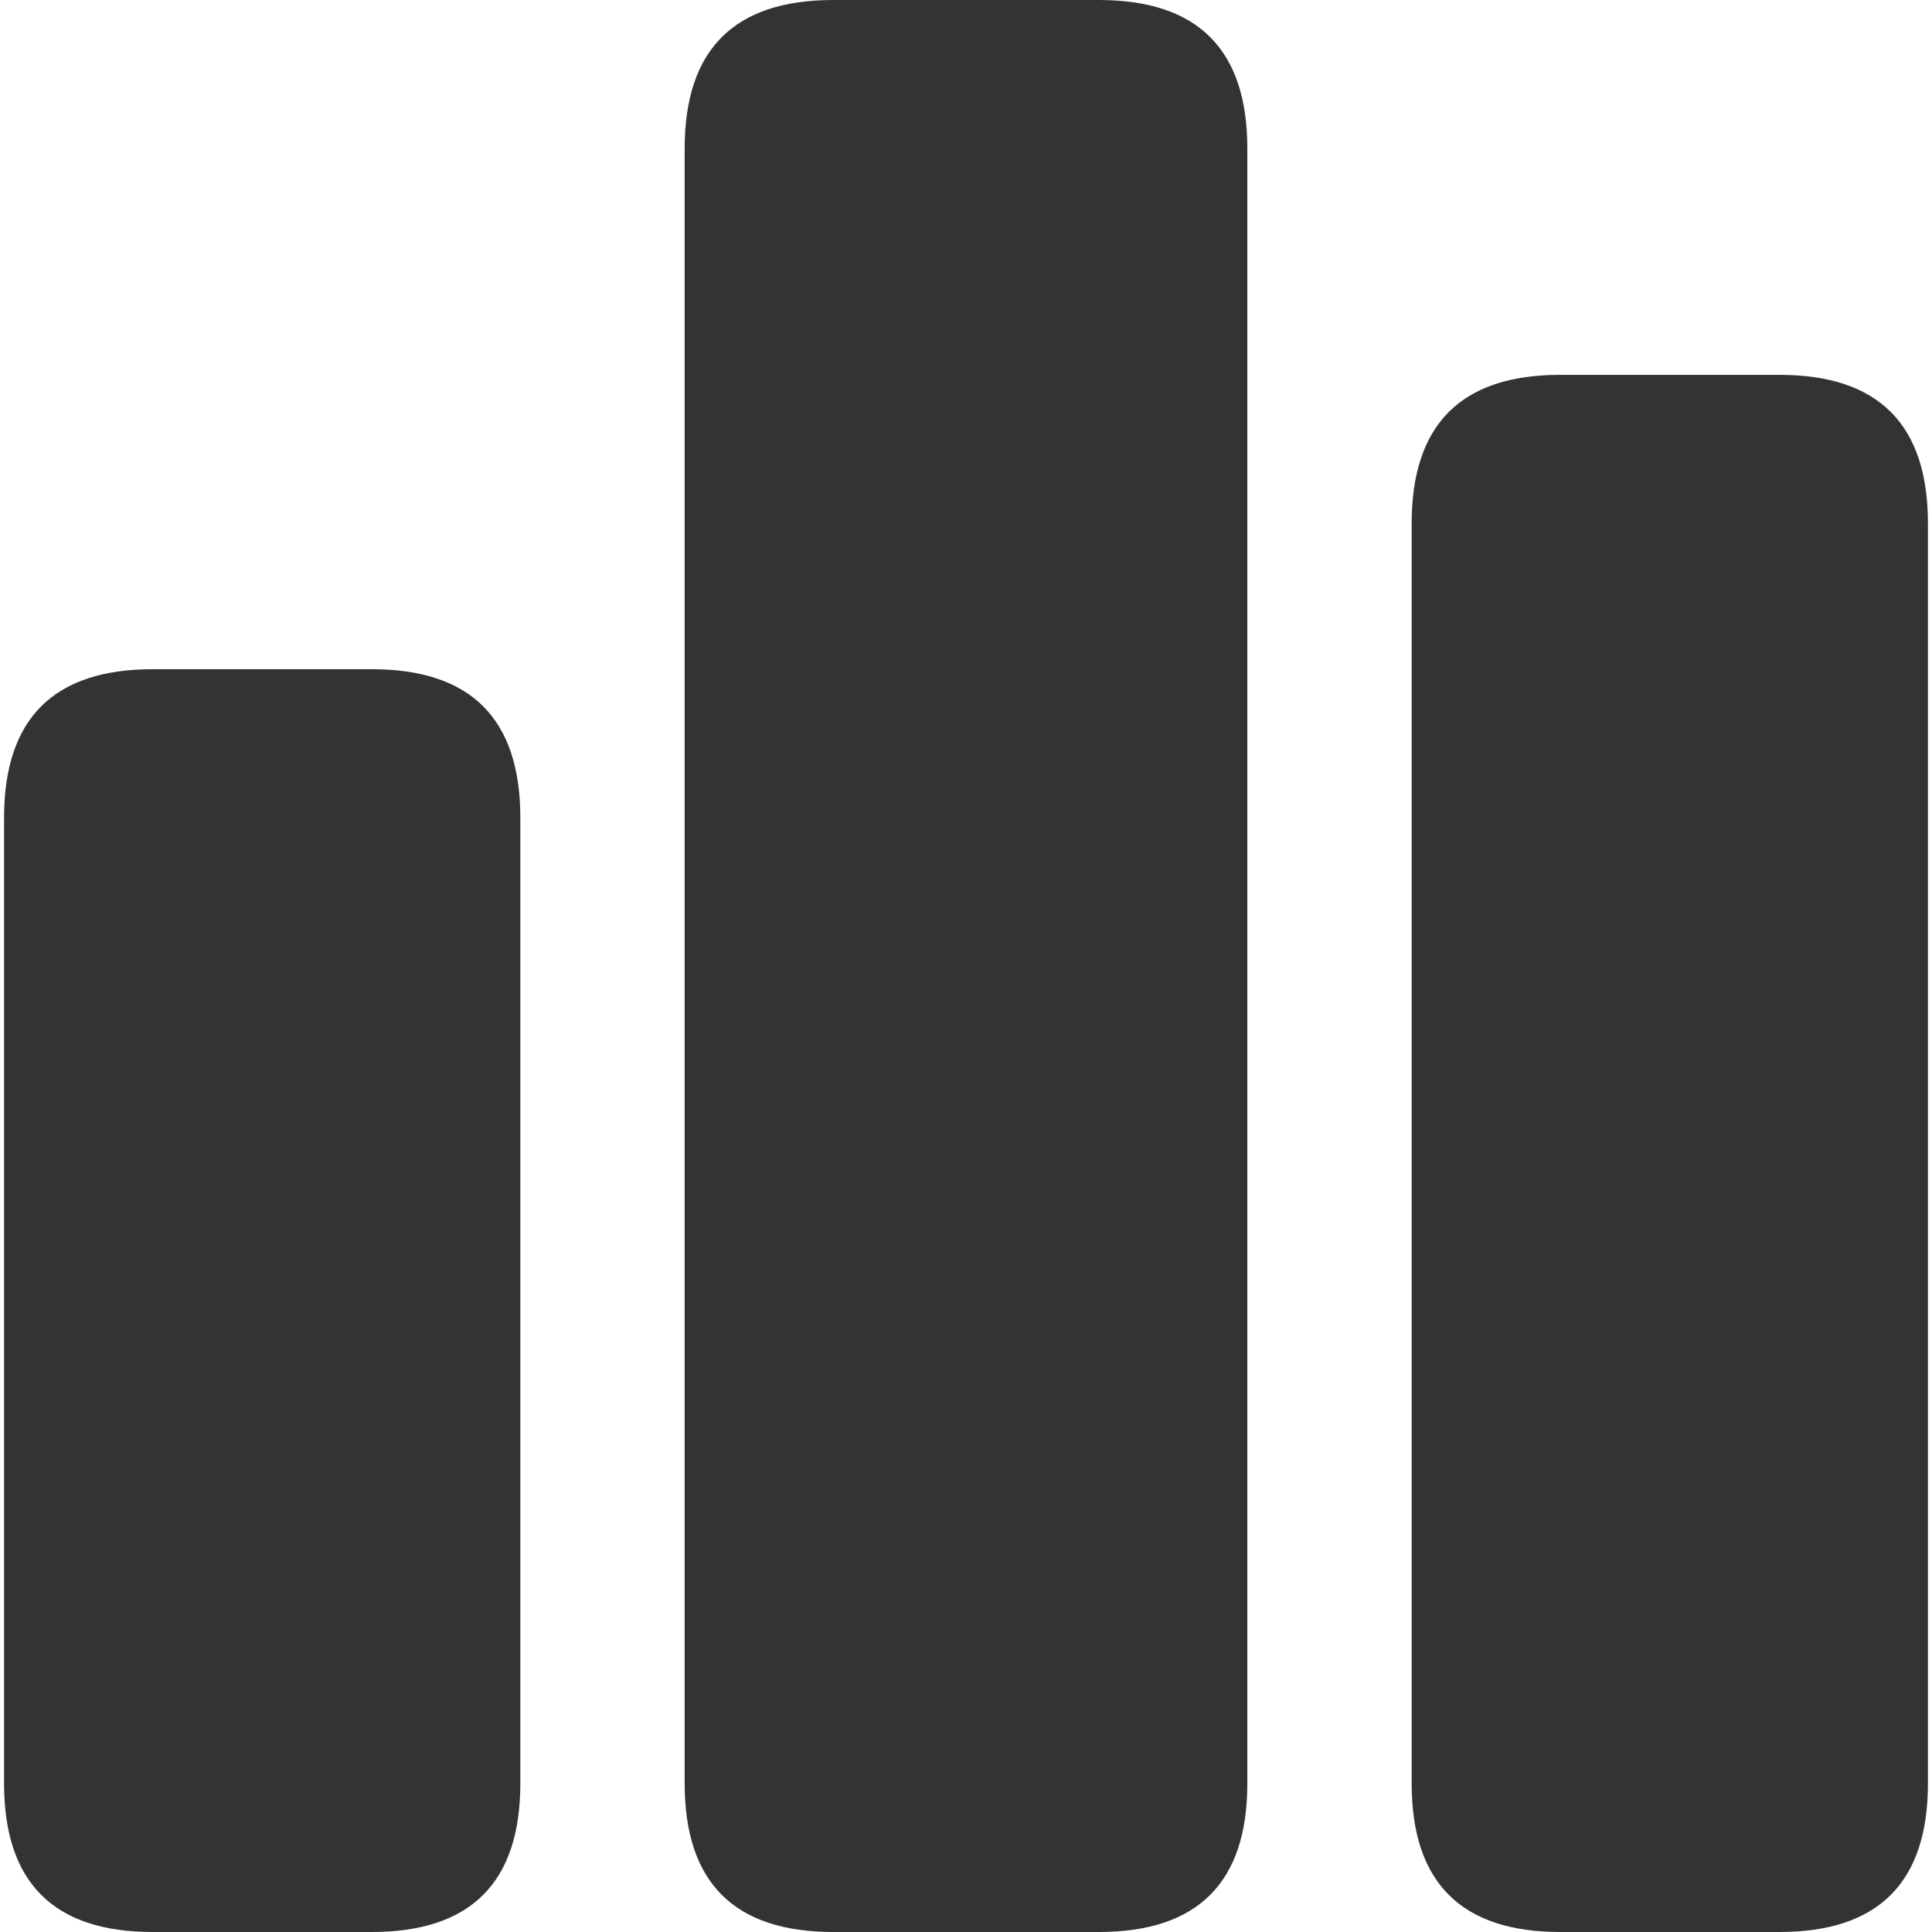
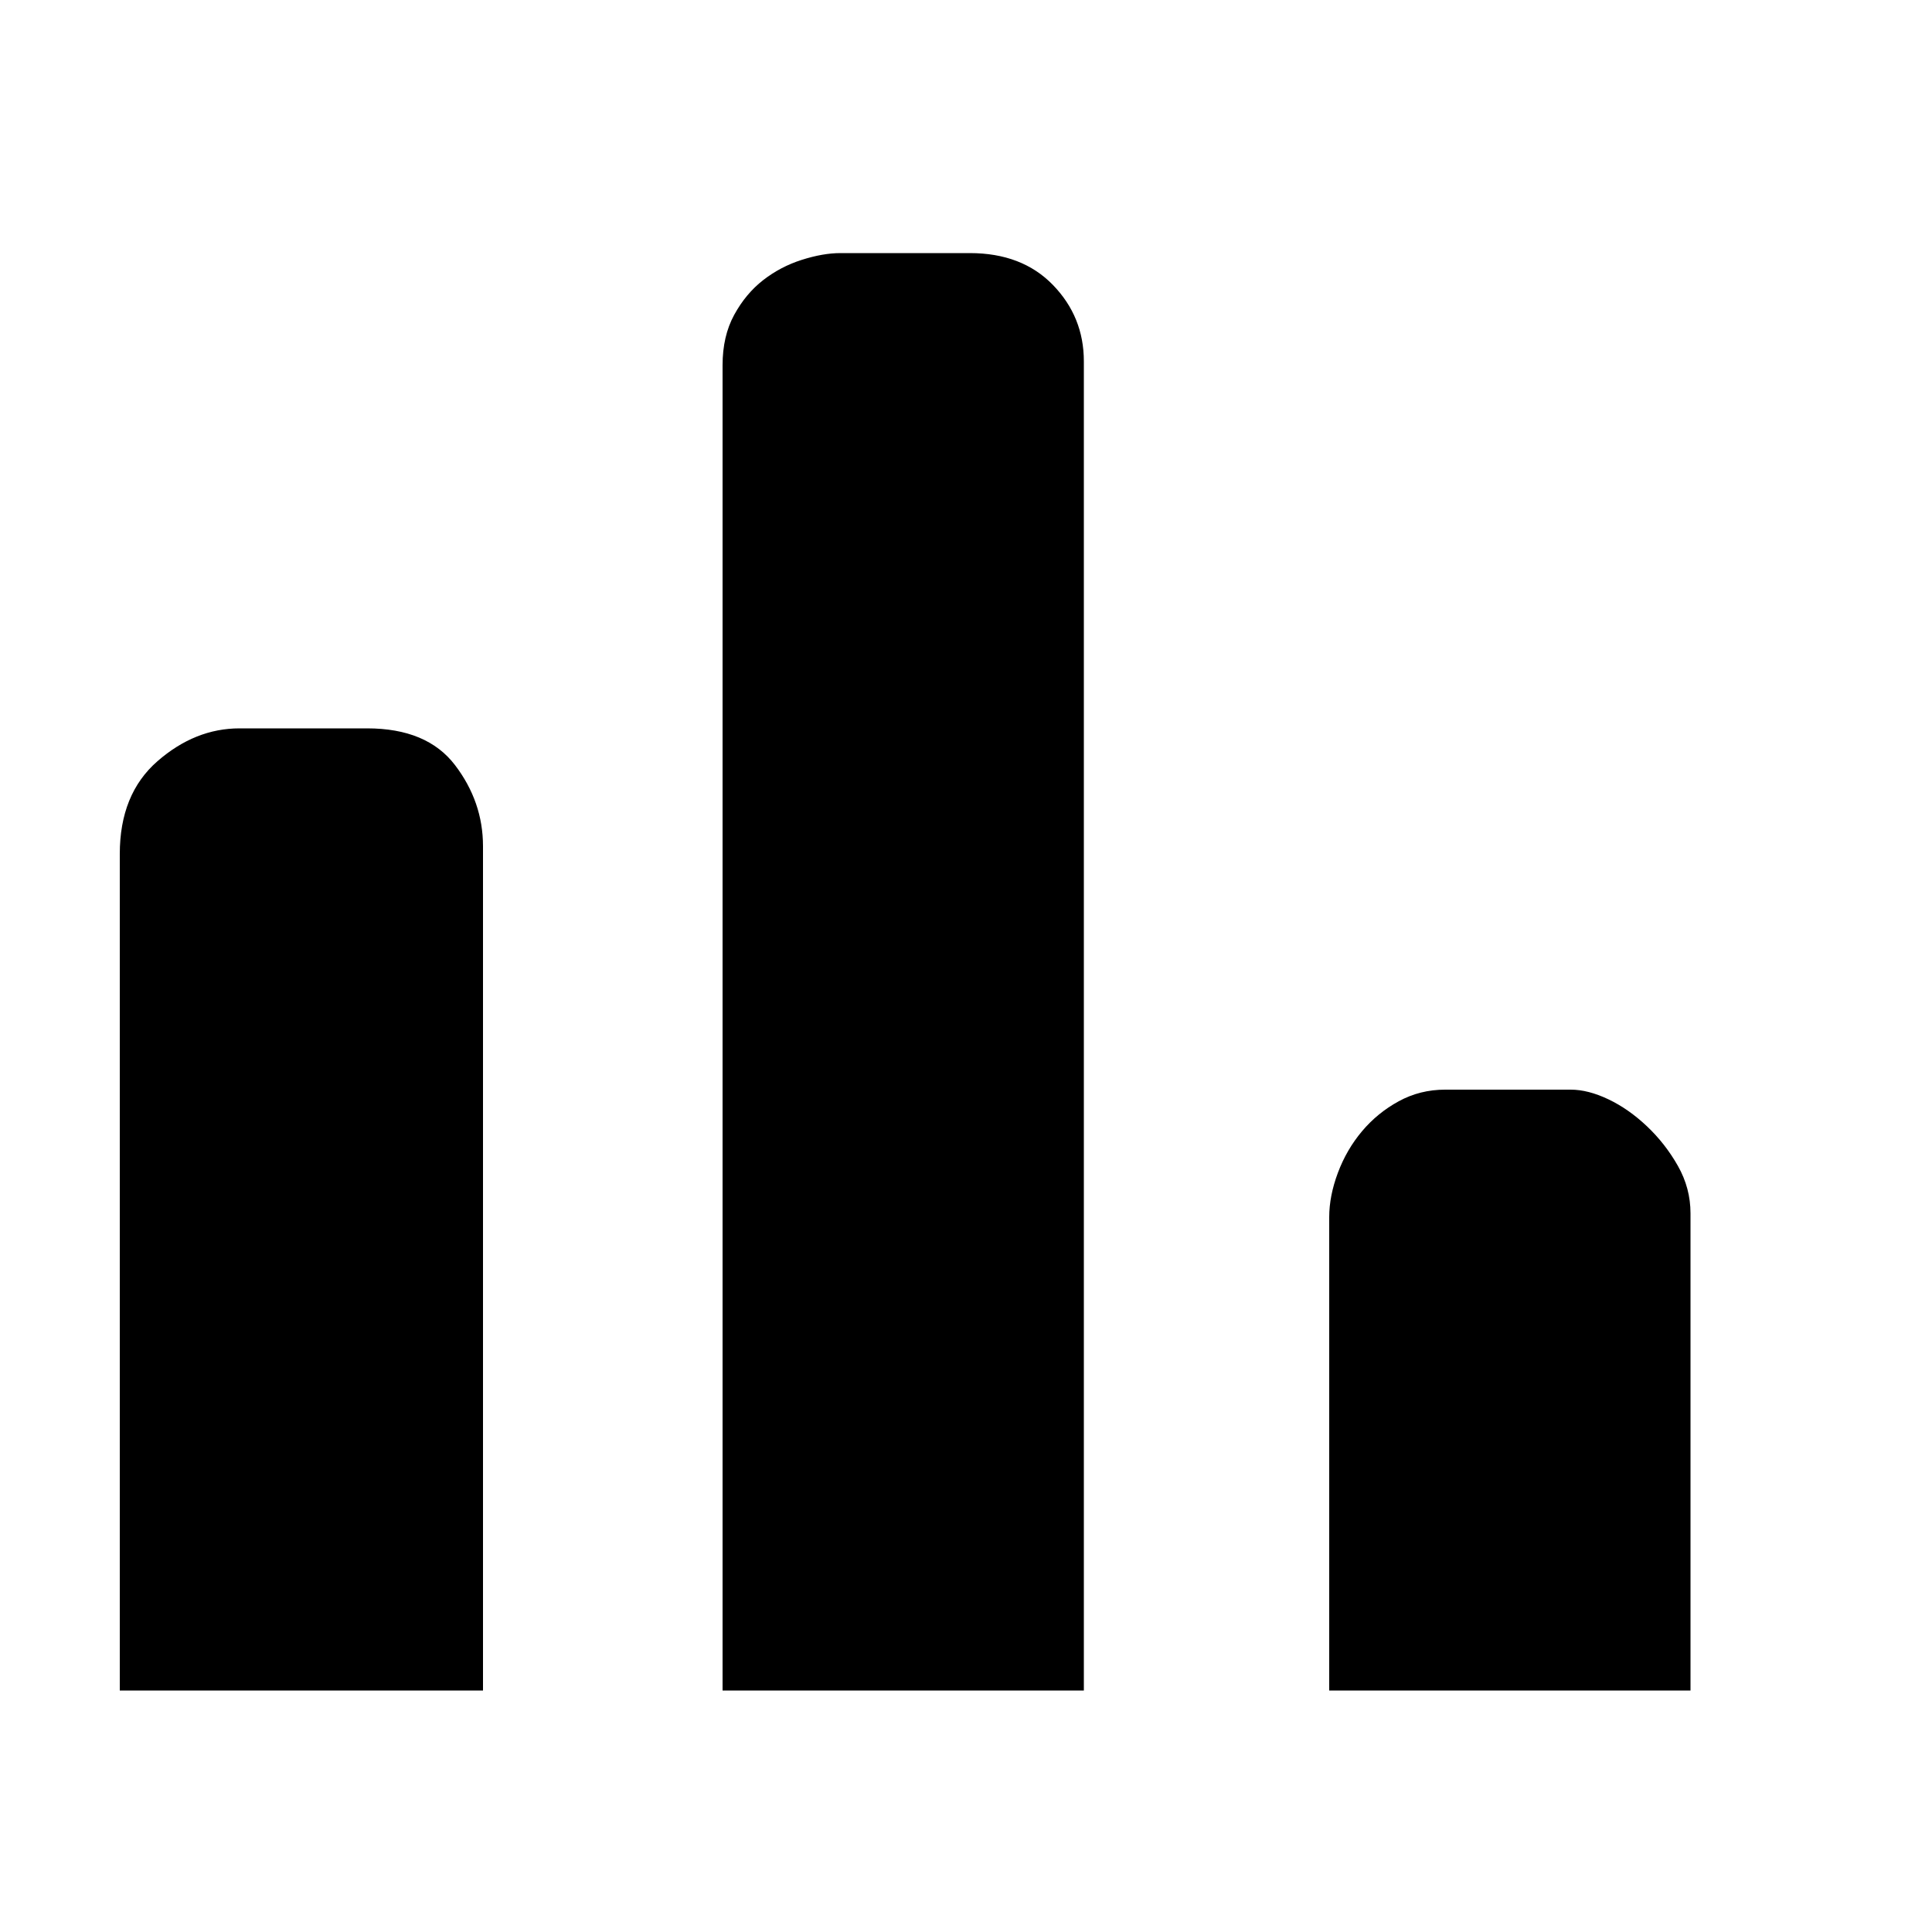
- <svg xmlns="http://www.w3.org/2000/svg" t="1640415458812" class="icon" viewBox="0 0 1024 1024" version="1.1" p-id="25834" width="200" height="200">
+ <svg xmlns="http://www.w3.org/2000/svg" t="1640418317360" class="icon" viewBox="0 0 1024 1024" version="1.1" p-id="30336" width="200" height="200">
  <defs>
    <style type="text/css" />
  </defs>
-   <path d="M2.153 354.691m78.722 0l116.189 0q78.722 0 78.722 78.722l0 511.865q0 78.722-78.722 78.722l-116.189 0q-78.722 0-78.722-78.722l0-511.865q0-78.722 78.722-78.722Z" fill="#333333" p-id="25835" />
-   <path d="M362.883 0m78.722 0l140.789 0q78.722 0 78.722 78.722l0 866.556q0 78.722-78.722 78.722l-140.789 0q-78.722 0-78.722-78.722l0-866.556q0-78.722 78.722-78.722Z" fill="#333333" p-id="25836" />
-   <path d="M748.215 198.674m78.722 0l116.189 0q78.722 0 78.722 78.722l0 667.882q0 78.722-78.722 78.722l-116.189 0q-78.722 0-78.722-78.722l0-667.882q0-78.722 78.722-78.722Z" fill="#333333" p-id="25837" />
+   <path d="M194.56 386.048q31.744 0 46.592 19.456t14.848 43.008l0 447.488-192.512 0 0-443.392q0-31.744 19.968-49.152t43.52-17.408l67.584 0zM514.048 134.144q27.648 0 44.032 16.896t16.384 40.448l0 704.512-191.488 0 0-702.464q0-15.36 6.144-26.624t15.36-18.432 20.48-10.752 20.48-3.584l68.608 0zM832.512 577.536q9.216 0 19.968 5.12t20.48 14.336 16.384 20.992 6.656 25.088l0 252.928-191.488 0 0-250.88q0-11.264 4.608-23.552t12.8-22.016 19.456-15.872 24.576-6.144l66.56 0z" p-id="30337" />
</svg>
